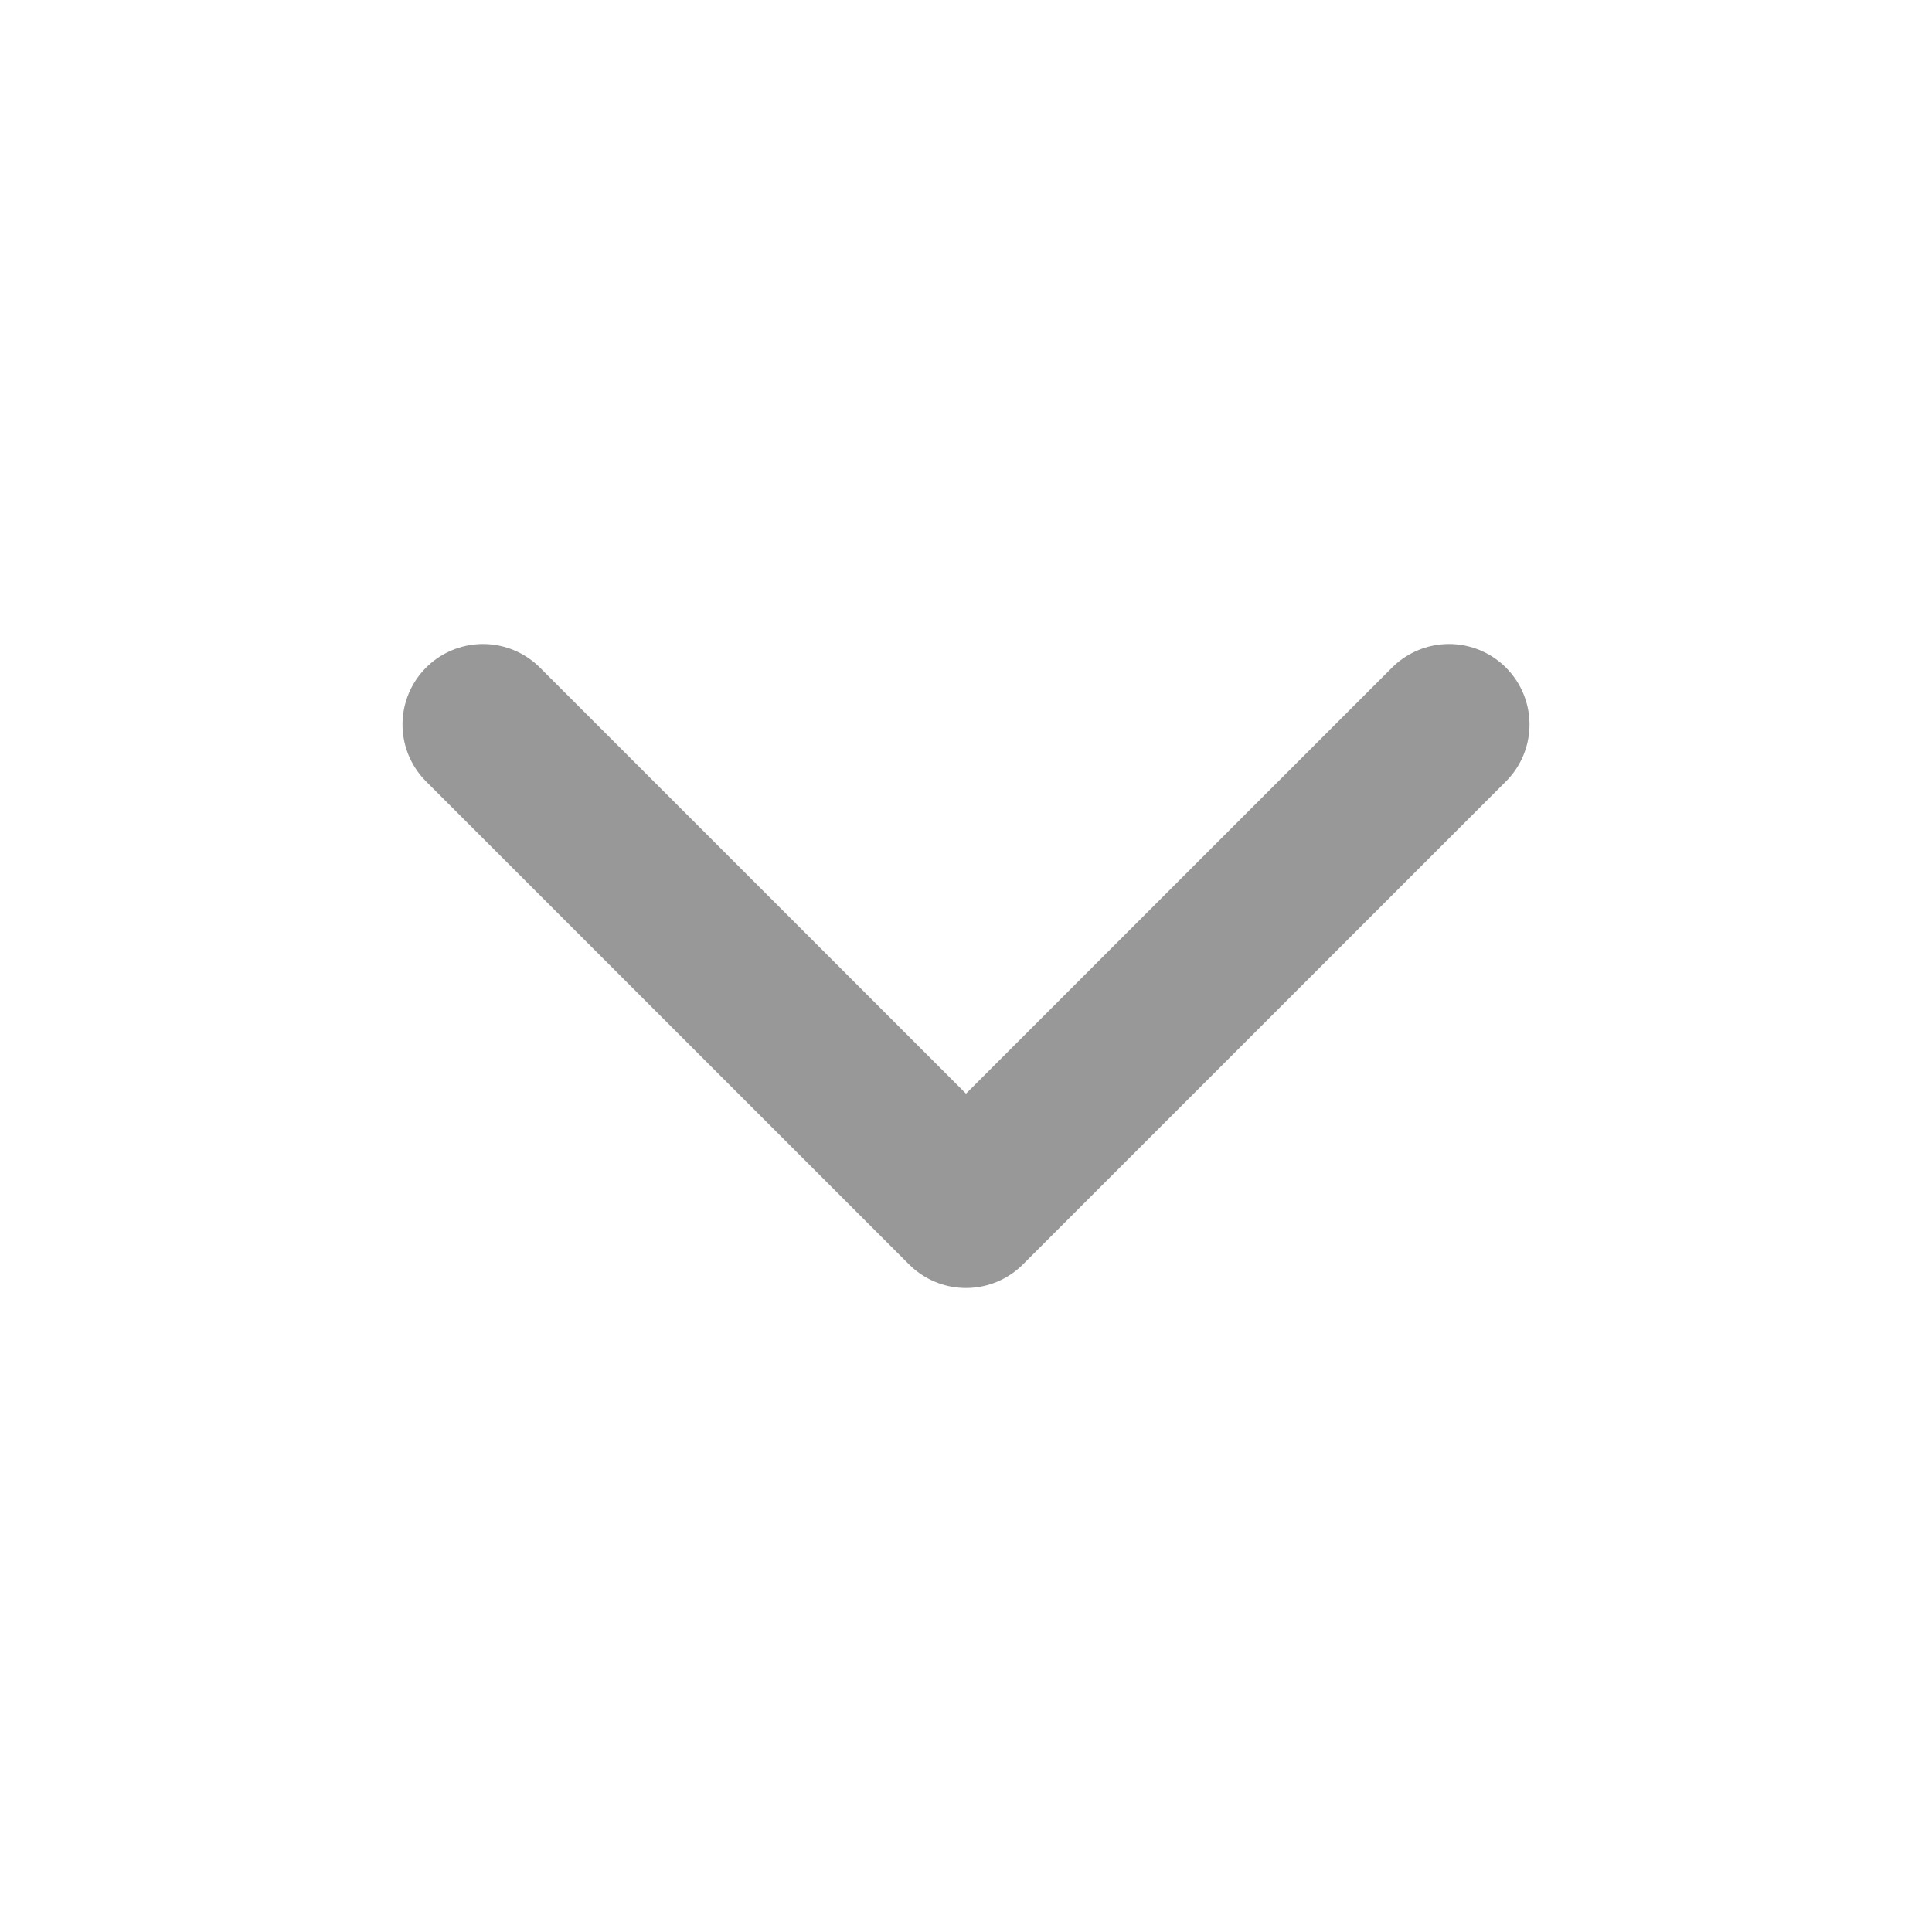
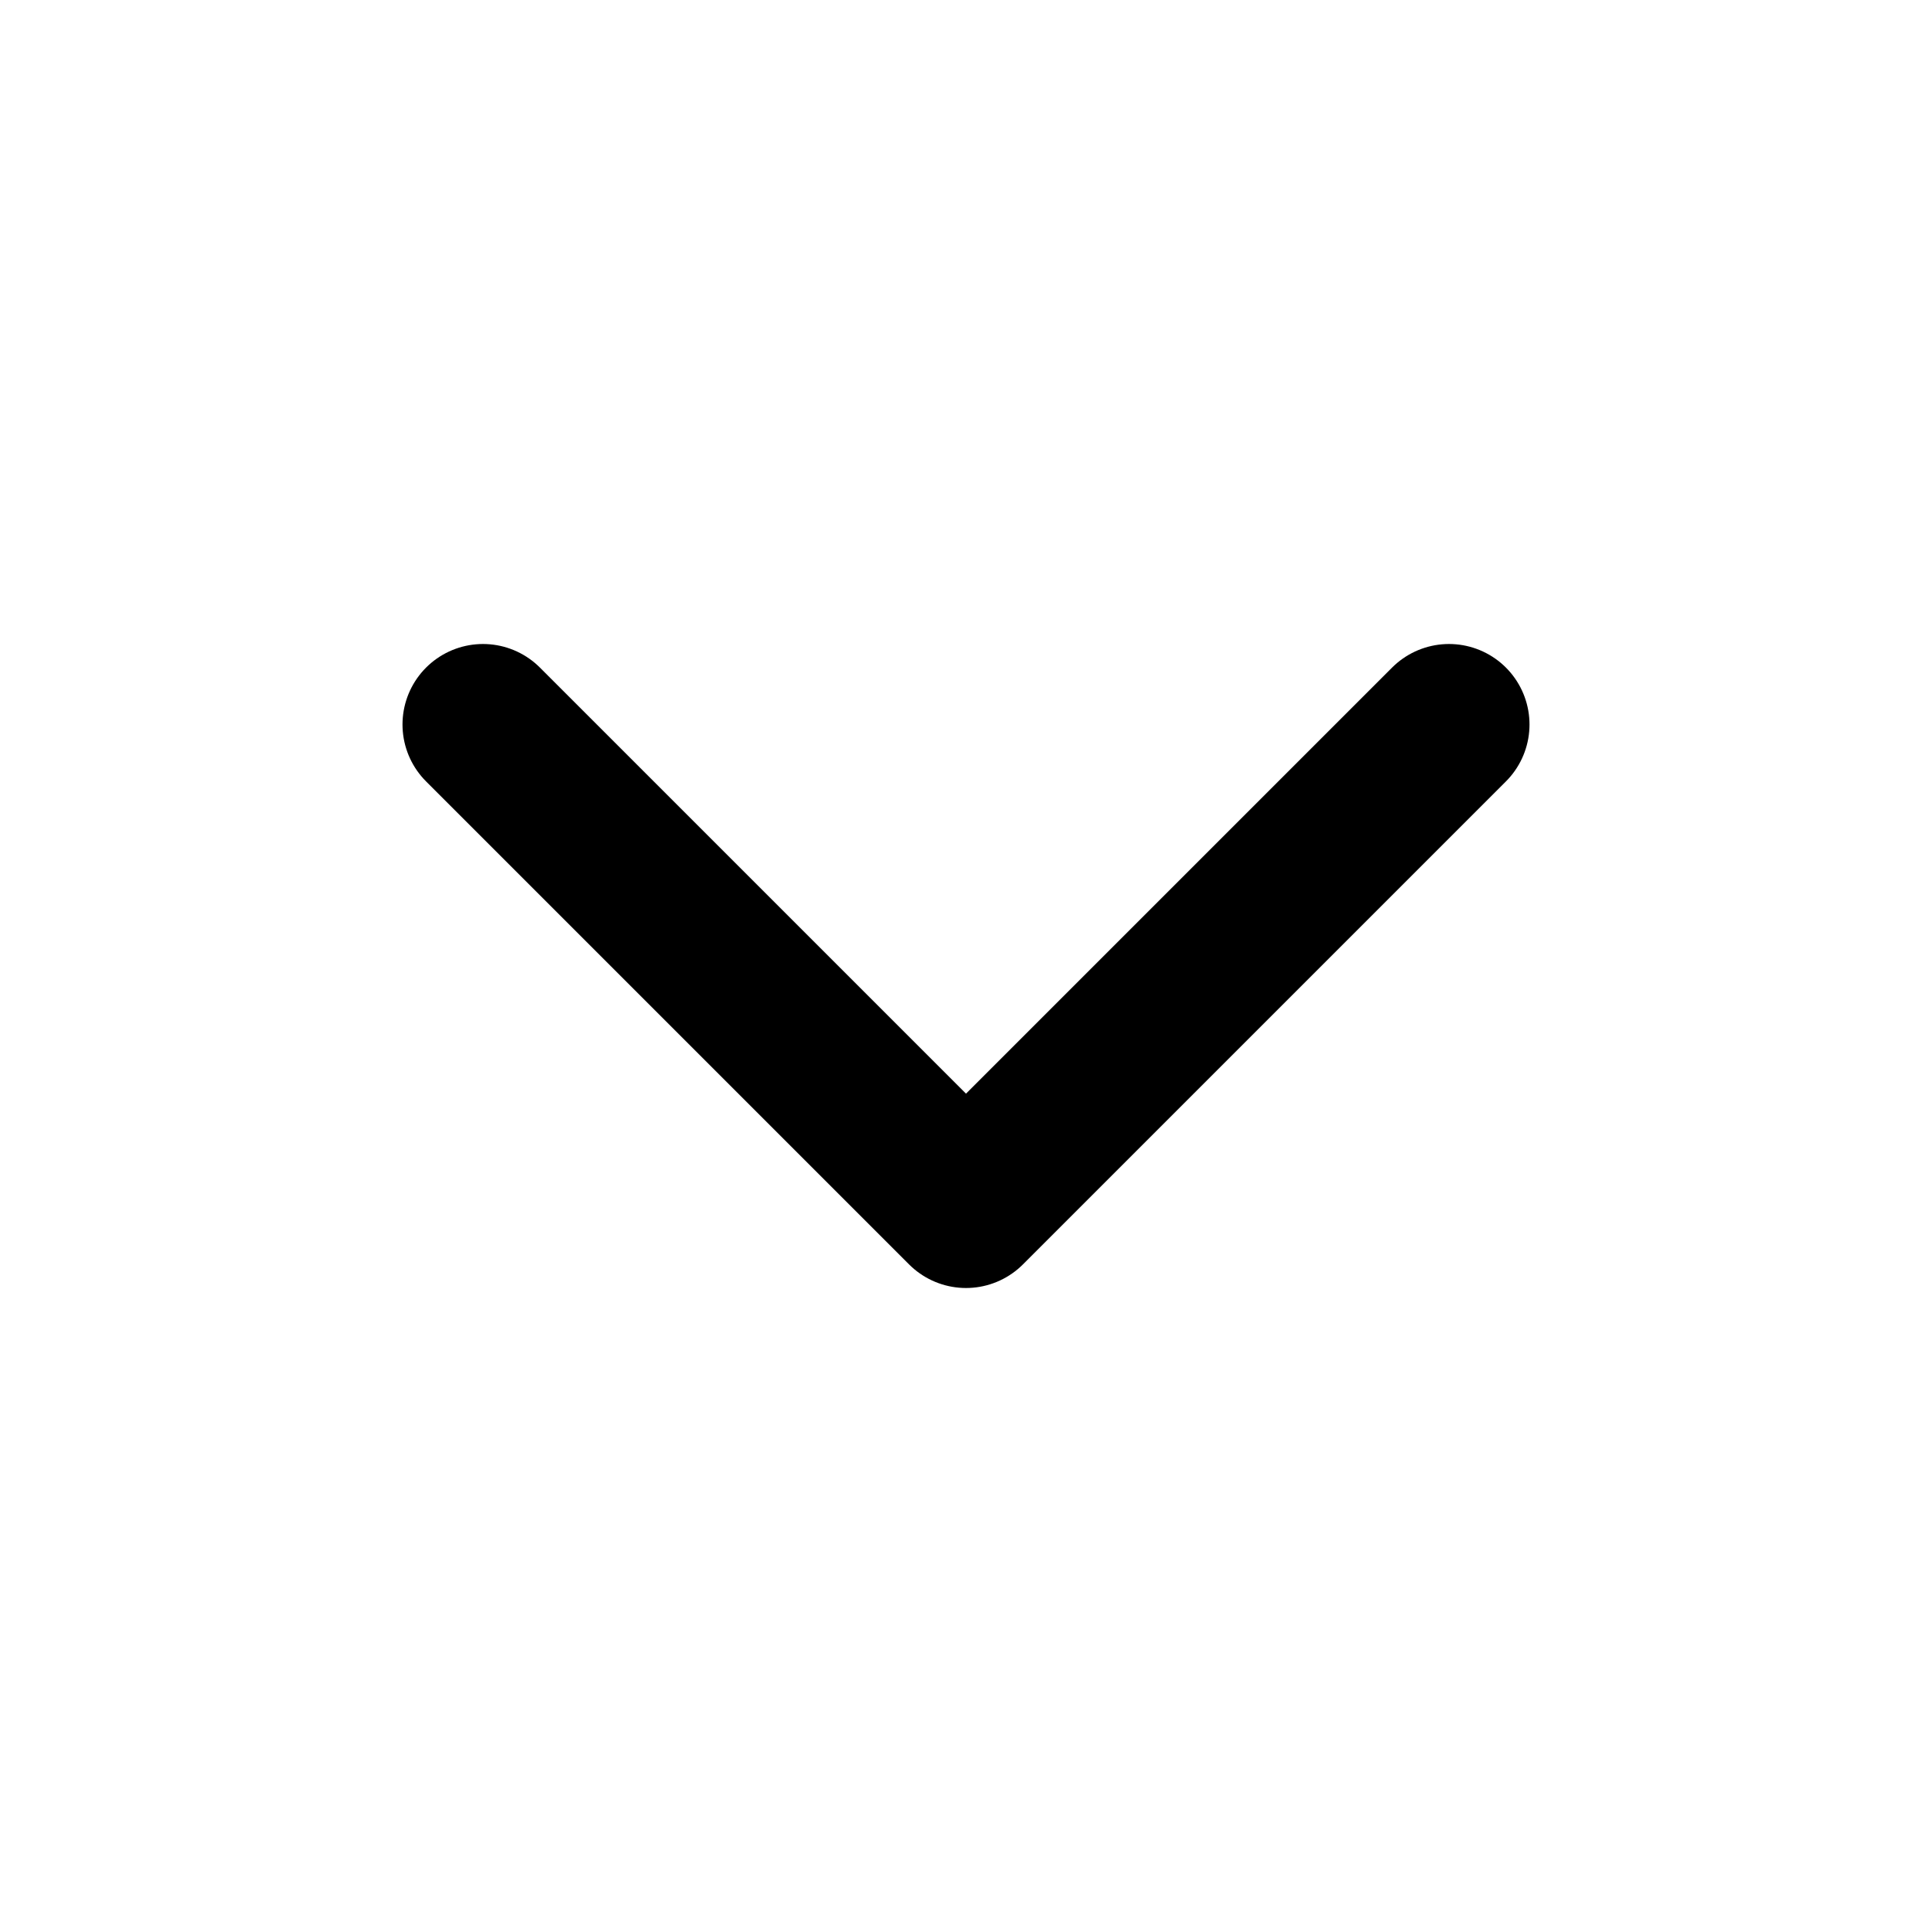
<svg xmlns="http://www.w3.org/2000/svg" width="24" height="24" viewBox="0 0 24 24">
-   <path d="M6,9l6,6,6-6" fill="none" stroke="#989898" stroke-linecap="round" stroke-linejoin="round" stroke-width="2" />
+   <path d="M6,9l6,6,6-6" fill="none" stroke="currentColor" stroke-linecap="round" stroke-linejoin="round" stroke-width="2" />
</svg>
